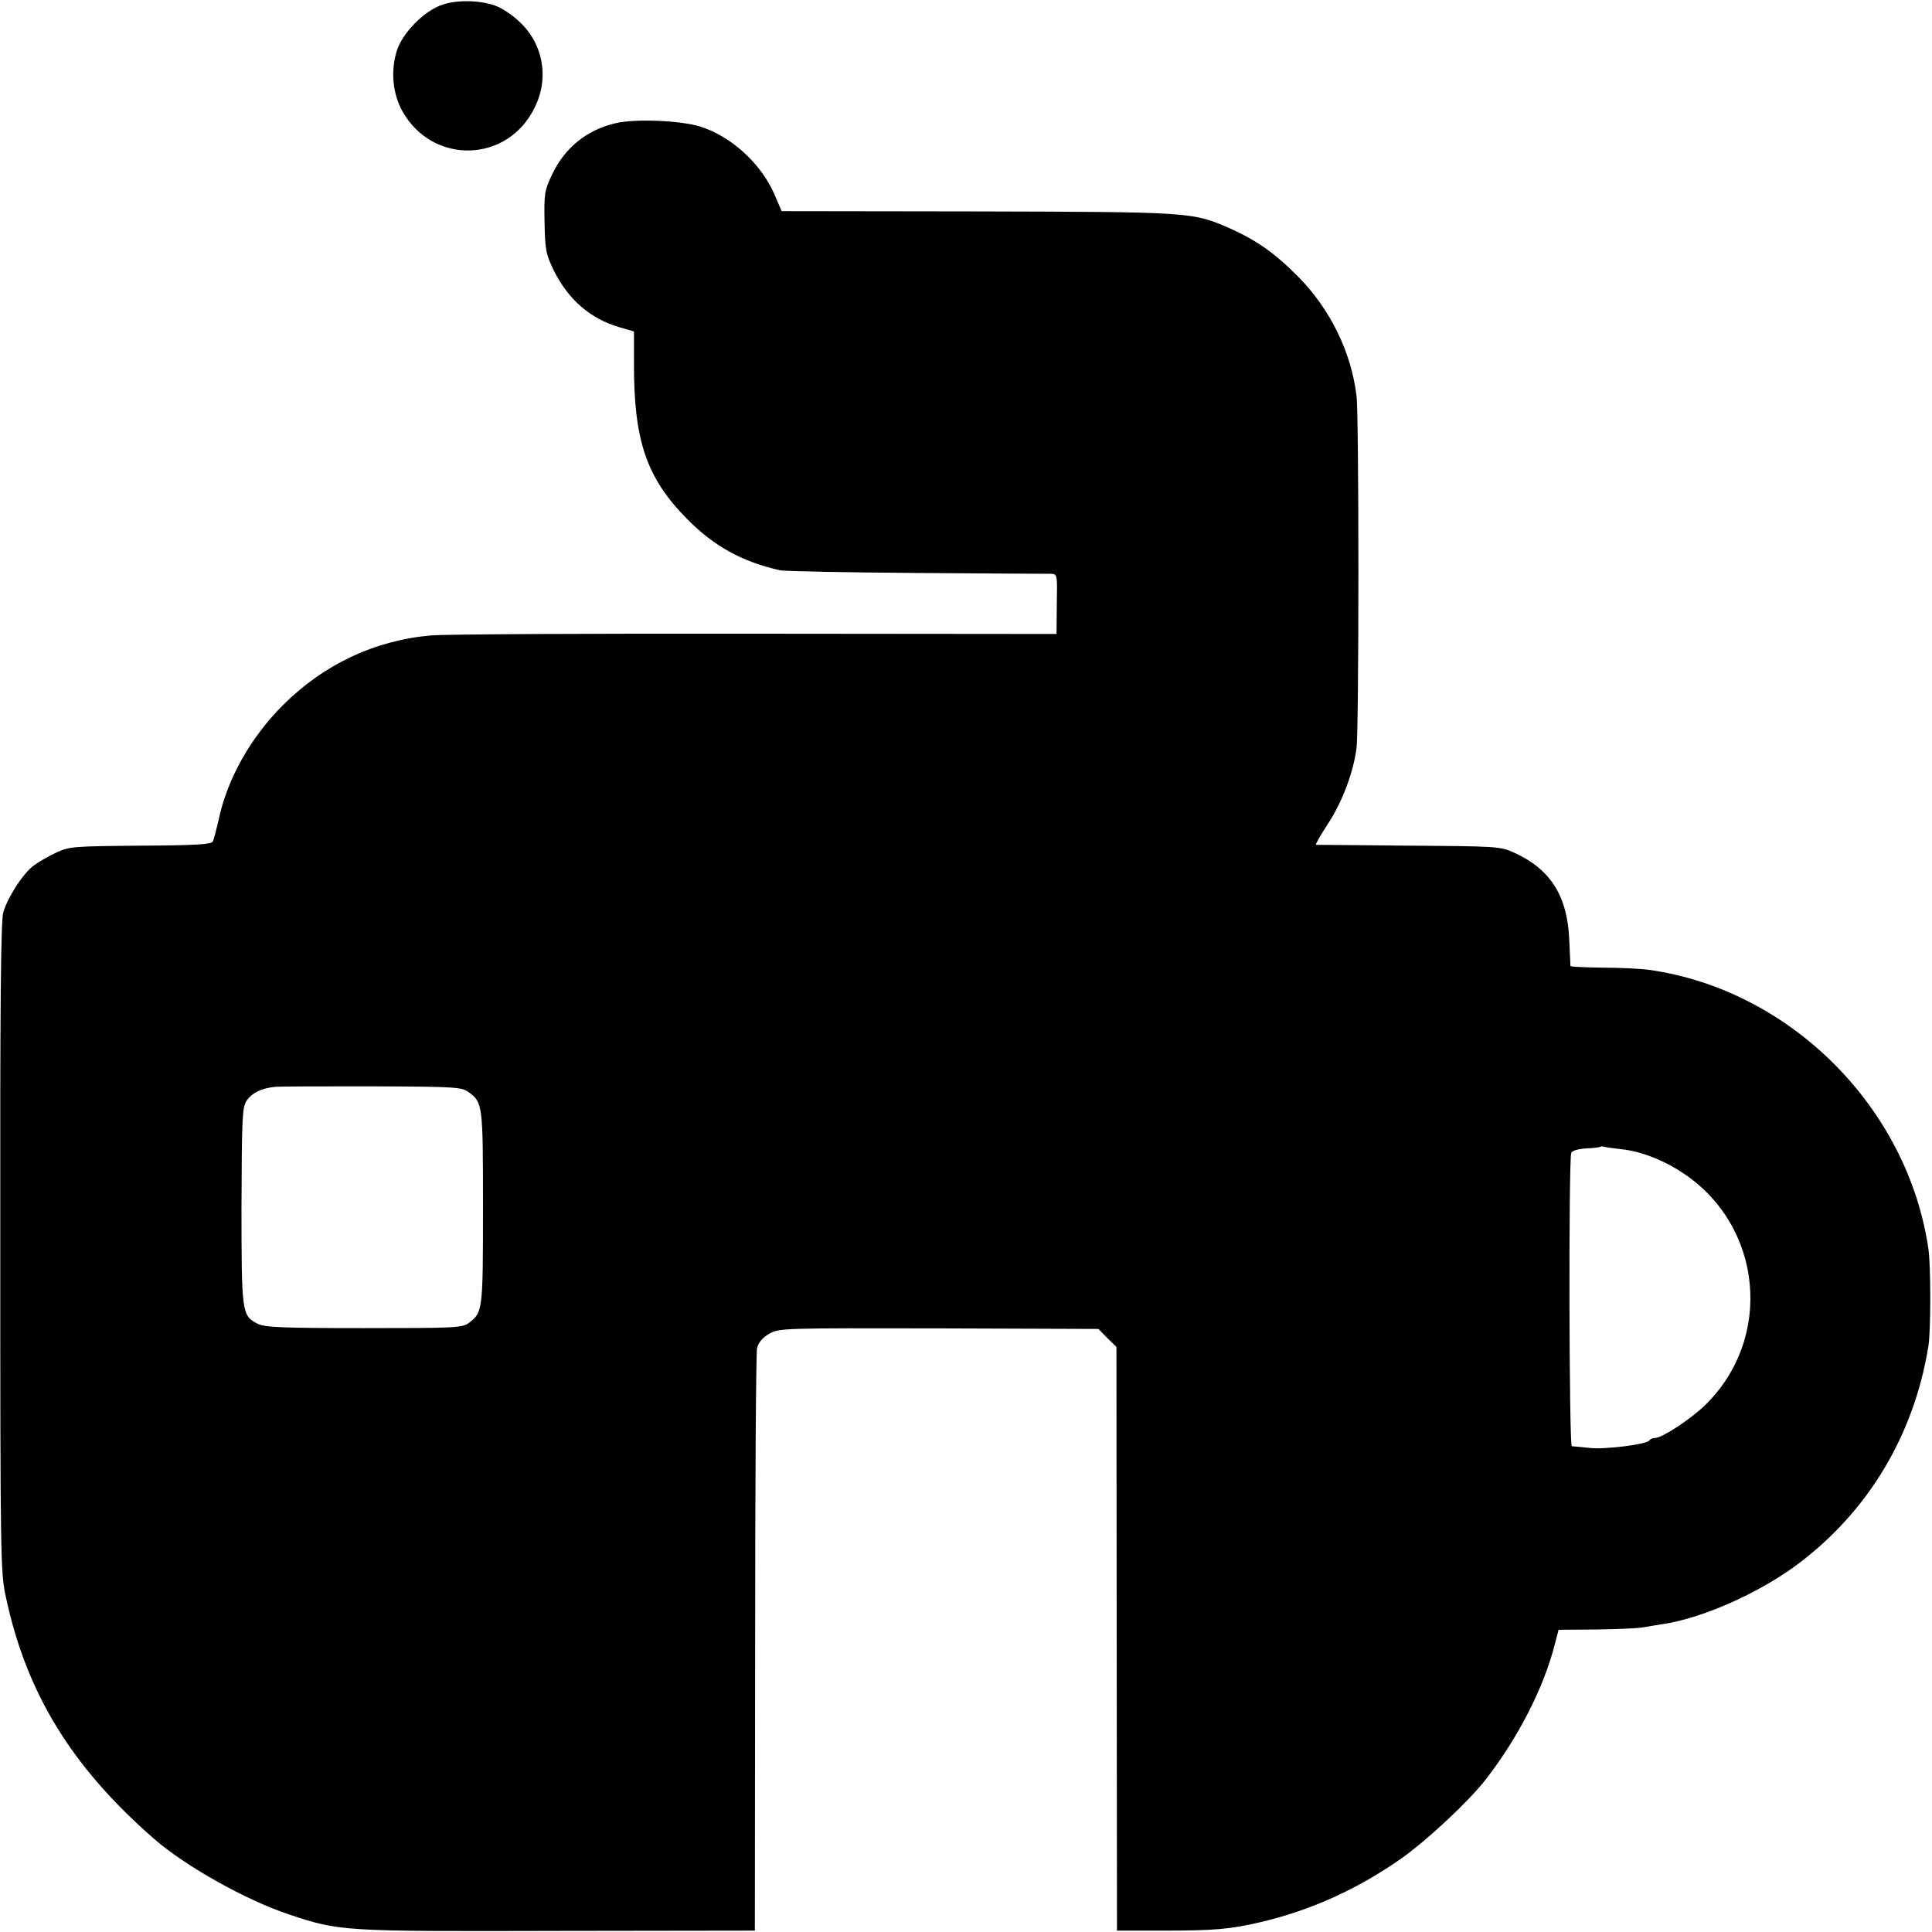
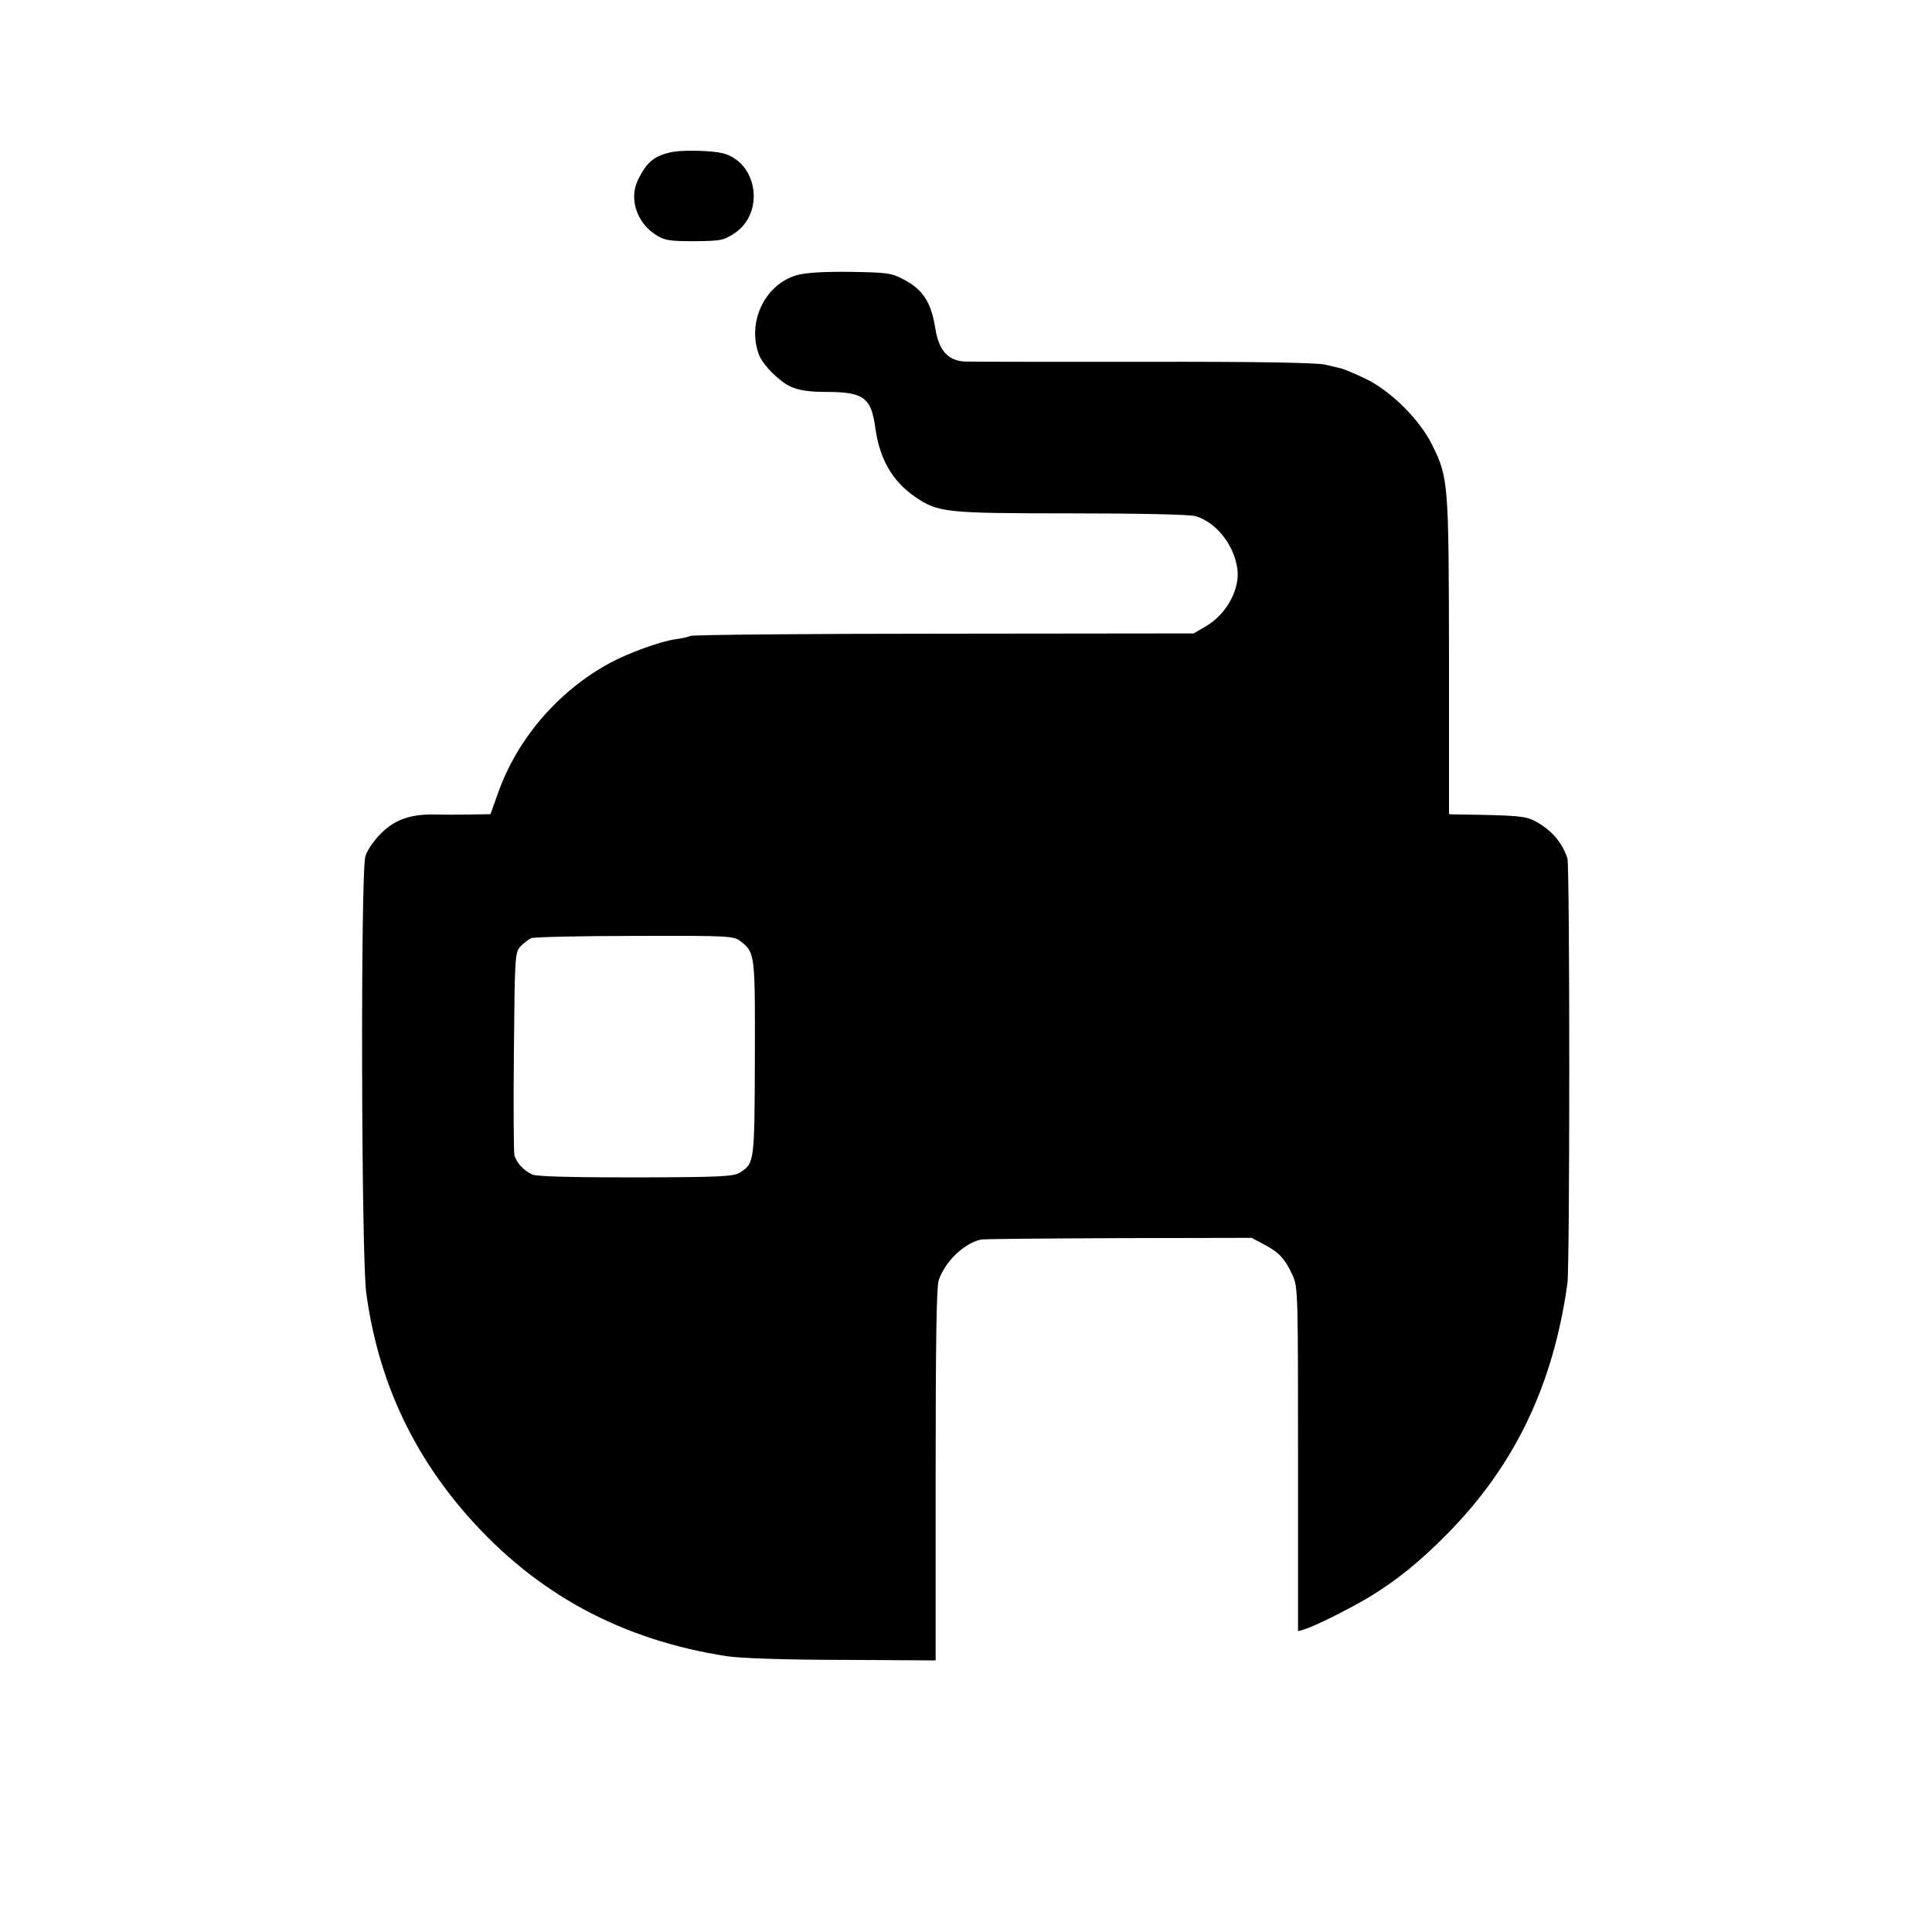
- <svg xmlns="http://www.w3.org/2000/svg" version="1.0" width="700pt" height="700pt" viewBox="0 0 700 700" preserveAspectRatio="xMidYMid meet">
-   <g transform="translate(0,700) scale(0.1,-0.1)" fill="#000000" stroke="none">
-     <path d="M1606 6984 c-68 -21 -149 -104 -169 -170 -22 -74 -14 -154 21 -217 110 -196 383 -188 480 15 53 108 29 233 -59 312 -22 21 -57 44 -76 52 -53 23 -141 26 -197 8z" />
-     <path d="M2232 6554 c-106 -24 -187 -90 -233 -189 -26 -55 -28 -68 -26 -170 2 -102 5 -116 34 -176 52 -104 131 -173 235 -204 l55 -16 0 -112 c-1 -284 45 -418 193 -568 97 -98 198 -154 335 -185 17 -4 239 -8 495 -10 256 -2 475 -3 488 -3 23 -1 23 -3 21 -109 l-1 -109 -1087 1 c-597 1 -1126 -2 -1176 -6 -205 -17 -392 -105 -540 -253 -116 -116 -199 -263 -231 -407 -9 -40 -19 -79 -23 -87 -5 -10 -58 -14 -261 -15 -241 -2 -258 -3 -304 -24 -28 -13 -65 -34 -84 -48 -40 -31 -93 -113 -110 -169 -9 -30 -12 -332 -11 -1215 0 -1120 1 -1179 20 -1265 74 -349 239 -618 539 -879 113 -98 329 -219 483 -271 189 -63 192 -63 977 -61 l715 1 1 1040 c0 572 3 1054 7 1071 6 21 19 37 45 52 36 20 48 20 614 19 l578 -2 32 -33 33 -32 1 -1058 1 -1057 169 0 c182 0 241 5 348 30 185 43 355 120 517 234 92 66 239 203 300 281 118 151 213 335 253 495 l13 50 134 1 c74 1 152 4 174 8 22 4 52 9 66 11 142 20 347 110 489 215 258 192 425 470 477 793 9 56 9 289 0 352 -75 513 -501 939 -1012 1011 -28 4 -103 8 -167 8 -65 1 -118 3 -118 6 0 3 -2 43 -4 90 -6 163 -67 261 -203 322 -46 21 -64 22 -378 24 -181 2 -333 3 -337 3 -3 1 16 34 42 74 52 78 94 189 105 277 9 68 9 1207 0 1275 -19 159 -95 314 -210 431 -85 86 -151 133 -252 178 -133 58 -143 58 -914 60 l-707 1 -27 63 c-49 111 -158 210 -270 244 -73 22 -234 28 -303 12z m-534 -3511 c51 -38 52 -43 52 -418 0 -374 -1 -380 -51 -418 -25 -18 -45 -19 -381 -19 -300 0 -360 3 -385 16 -57 29 -58 40 -58 427 1 320 3 357 18 380 19 29 54 46 102 51 17 2 176 2 353 2 306 -1 325 -3 350 -21z m4178 -207 c67 -7 149 -38 220 -85 291 -191 331 -599 82 -842 -51 -50 -156 -119 -181 -119 -9 0 -18 -4 -21 -9 -9 -14 -162 -34 -218 -27 -29 3 -57 6 -63 6 -10 0 -12 1037 -2 1063 3 8 25 14 53 16 27 1 50 4 52 6 2 2 9 2 15 0 7 -2 35 -6 63 -9z" />
-   </g>
+ <svg xmlns="http://www.w3.org/2000/svg" version="1" width="933.333" height="933.333" viewBox="0 0 700 700">
+   <path d="M244 55c-6.7 1.2-9.7 3.6-12.9 10.3-3.3 6.8-.3 15.6 6.7 19.9 3 1.9 4.9 2.2 13.8 2.2 9.5-.1 10.6-.3 14.4-2.8 11.3-7.4 8.5-25.9-4.2-29.1-3.6-.9-13.7-1.2-17.8-.5zM288.7 99.7c-11.7 3.4-18.1 17.1-13.7 28.9 1.5 3.7 7.3 9.6 11.5 11.5 2.9 1.3 6.5 1.9 12.8 1.9 13.5 0 16.3 2 17.8 12.7 1.5 11.5 6.2 19.6 14.3 25.2 8.4 5.8 10.9 6.1 56.5 6.1 24.4 0 43.1.4 45.2 1 7.4 2.1 14 10.3 15.2 19 1.1 7.3-3.9 16.5-11.2 20.8l-4.6 2.7-90.6.1c-49.8 0-91 .4-91.7.8-.6.3-3 .9-5.4 1.2-5.6.8-16.9 4.9-23.8 8.6-18.7 10.1-33.6 27.5-40.5 47l-2.8 7.8-7.1.1c-3.9.1-9.6.1-12.6 0-9.2-.2-14.9 1.8-20 6.9-2.5 2.5-5 6.1-5.6 8.2-1.8 5.7-1.5 145.3.3 158.3 4.2 30.9 16.3 57.5 36.7 80.7 24.9 28.3 55.8 45 94.1 50.9 5 .7 20.8 1.3 41.8 1.3l33.7.2v-67.2c0-47.5.3-68.1 1.1-70.5 2.3-6.8 9.2-13.5 15.4-14.8 1.1-.2 23.6-.4 50-.5l48-.1 4.5 2.4c5.4 2.8 7.6 5.2 10.3 11.1 2 4.4 2 6.4 2 66.8V591l2.1-.6c3.6-1 16.8-7.6 23.6-11.7 10.1-6.1 18.7-13.1 28.5-23.1 24.3-24.6 38.3-53.8 43.4-90.6.9-6.6.9-151.2 0-154-1.9-5.9-6-10.5-11.9-13.6-3.4-1.7-6.1-2-27.2-2.3l-3.8-.1v-57.3c-.1-62.9-.2-64.6-6.1-76.5-4.5-9.2-15.2-19.8-24.4-24.1-3.8-1.8-7.6-3.4-8.5-3.6-.8-.2-3.5-.8-6-1.4-2.9-.7-25.7-1.1-65-1-33.3 0-62.4 0-64.7-.1-6.5 0-10.1-3.7-11.4-11.9-1.5-9.7-4.6-14.4-12-18.1-3.9-2.1-6-2.3-18.9-2.5-10-.1-16.1.3-19.3 1.2zm-20.3 241.4c5.2 4.1 5.2 4.7 5.1 42.4-.1 37.4-.2 38-5.2 41.2-2.4 1.6-6.3 1.8-37.7 1.9-22.5 0-36-.3-37.6-1-3.1-1.3-5.9-4.3-6.6-7-.3-1.2-.4-18.1-.2-37.7.3-34.1.4-35.8 2.3-37.9 1.1-1.2 2.9-2.6 4-3.1 1.1-.4 18-.8 37.6-.8 34.7-.1 35.7 0 38.3 2z" />
</svg>
